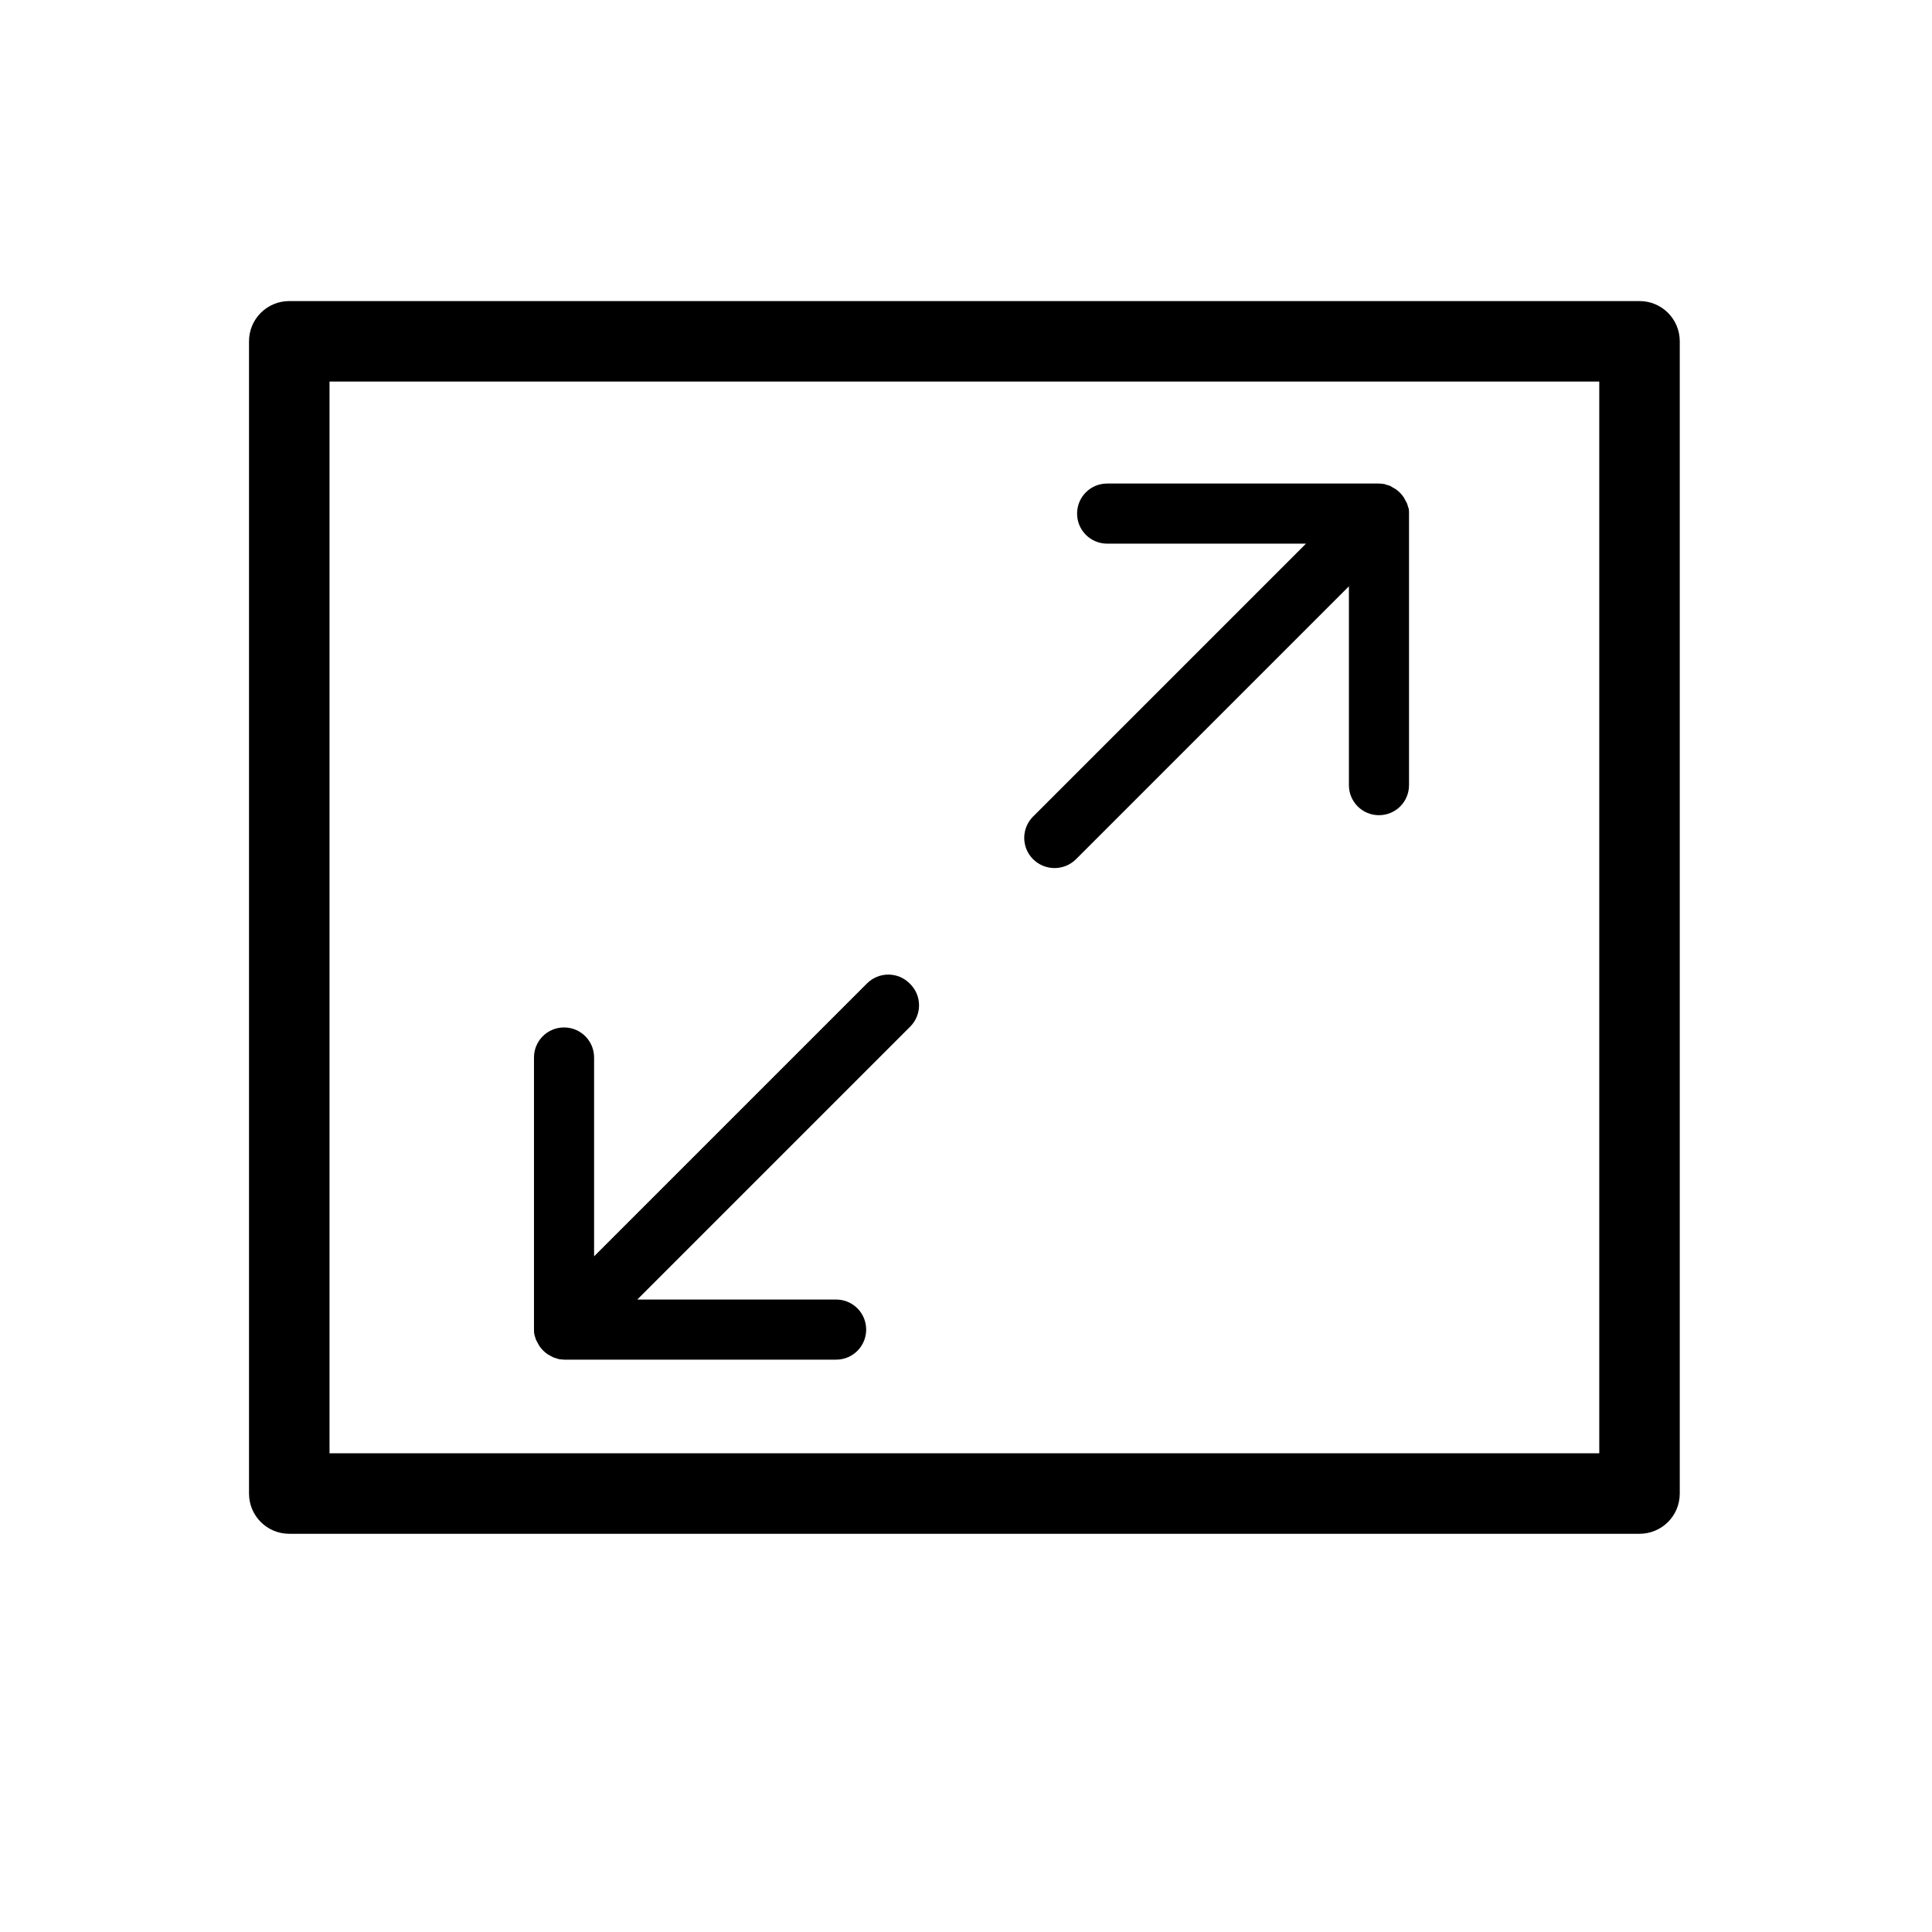
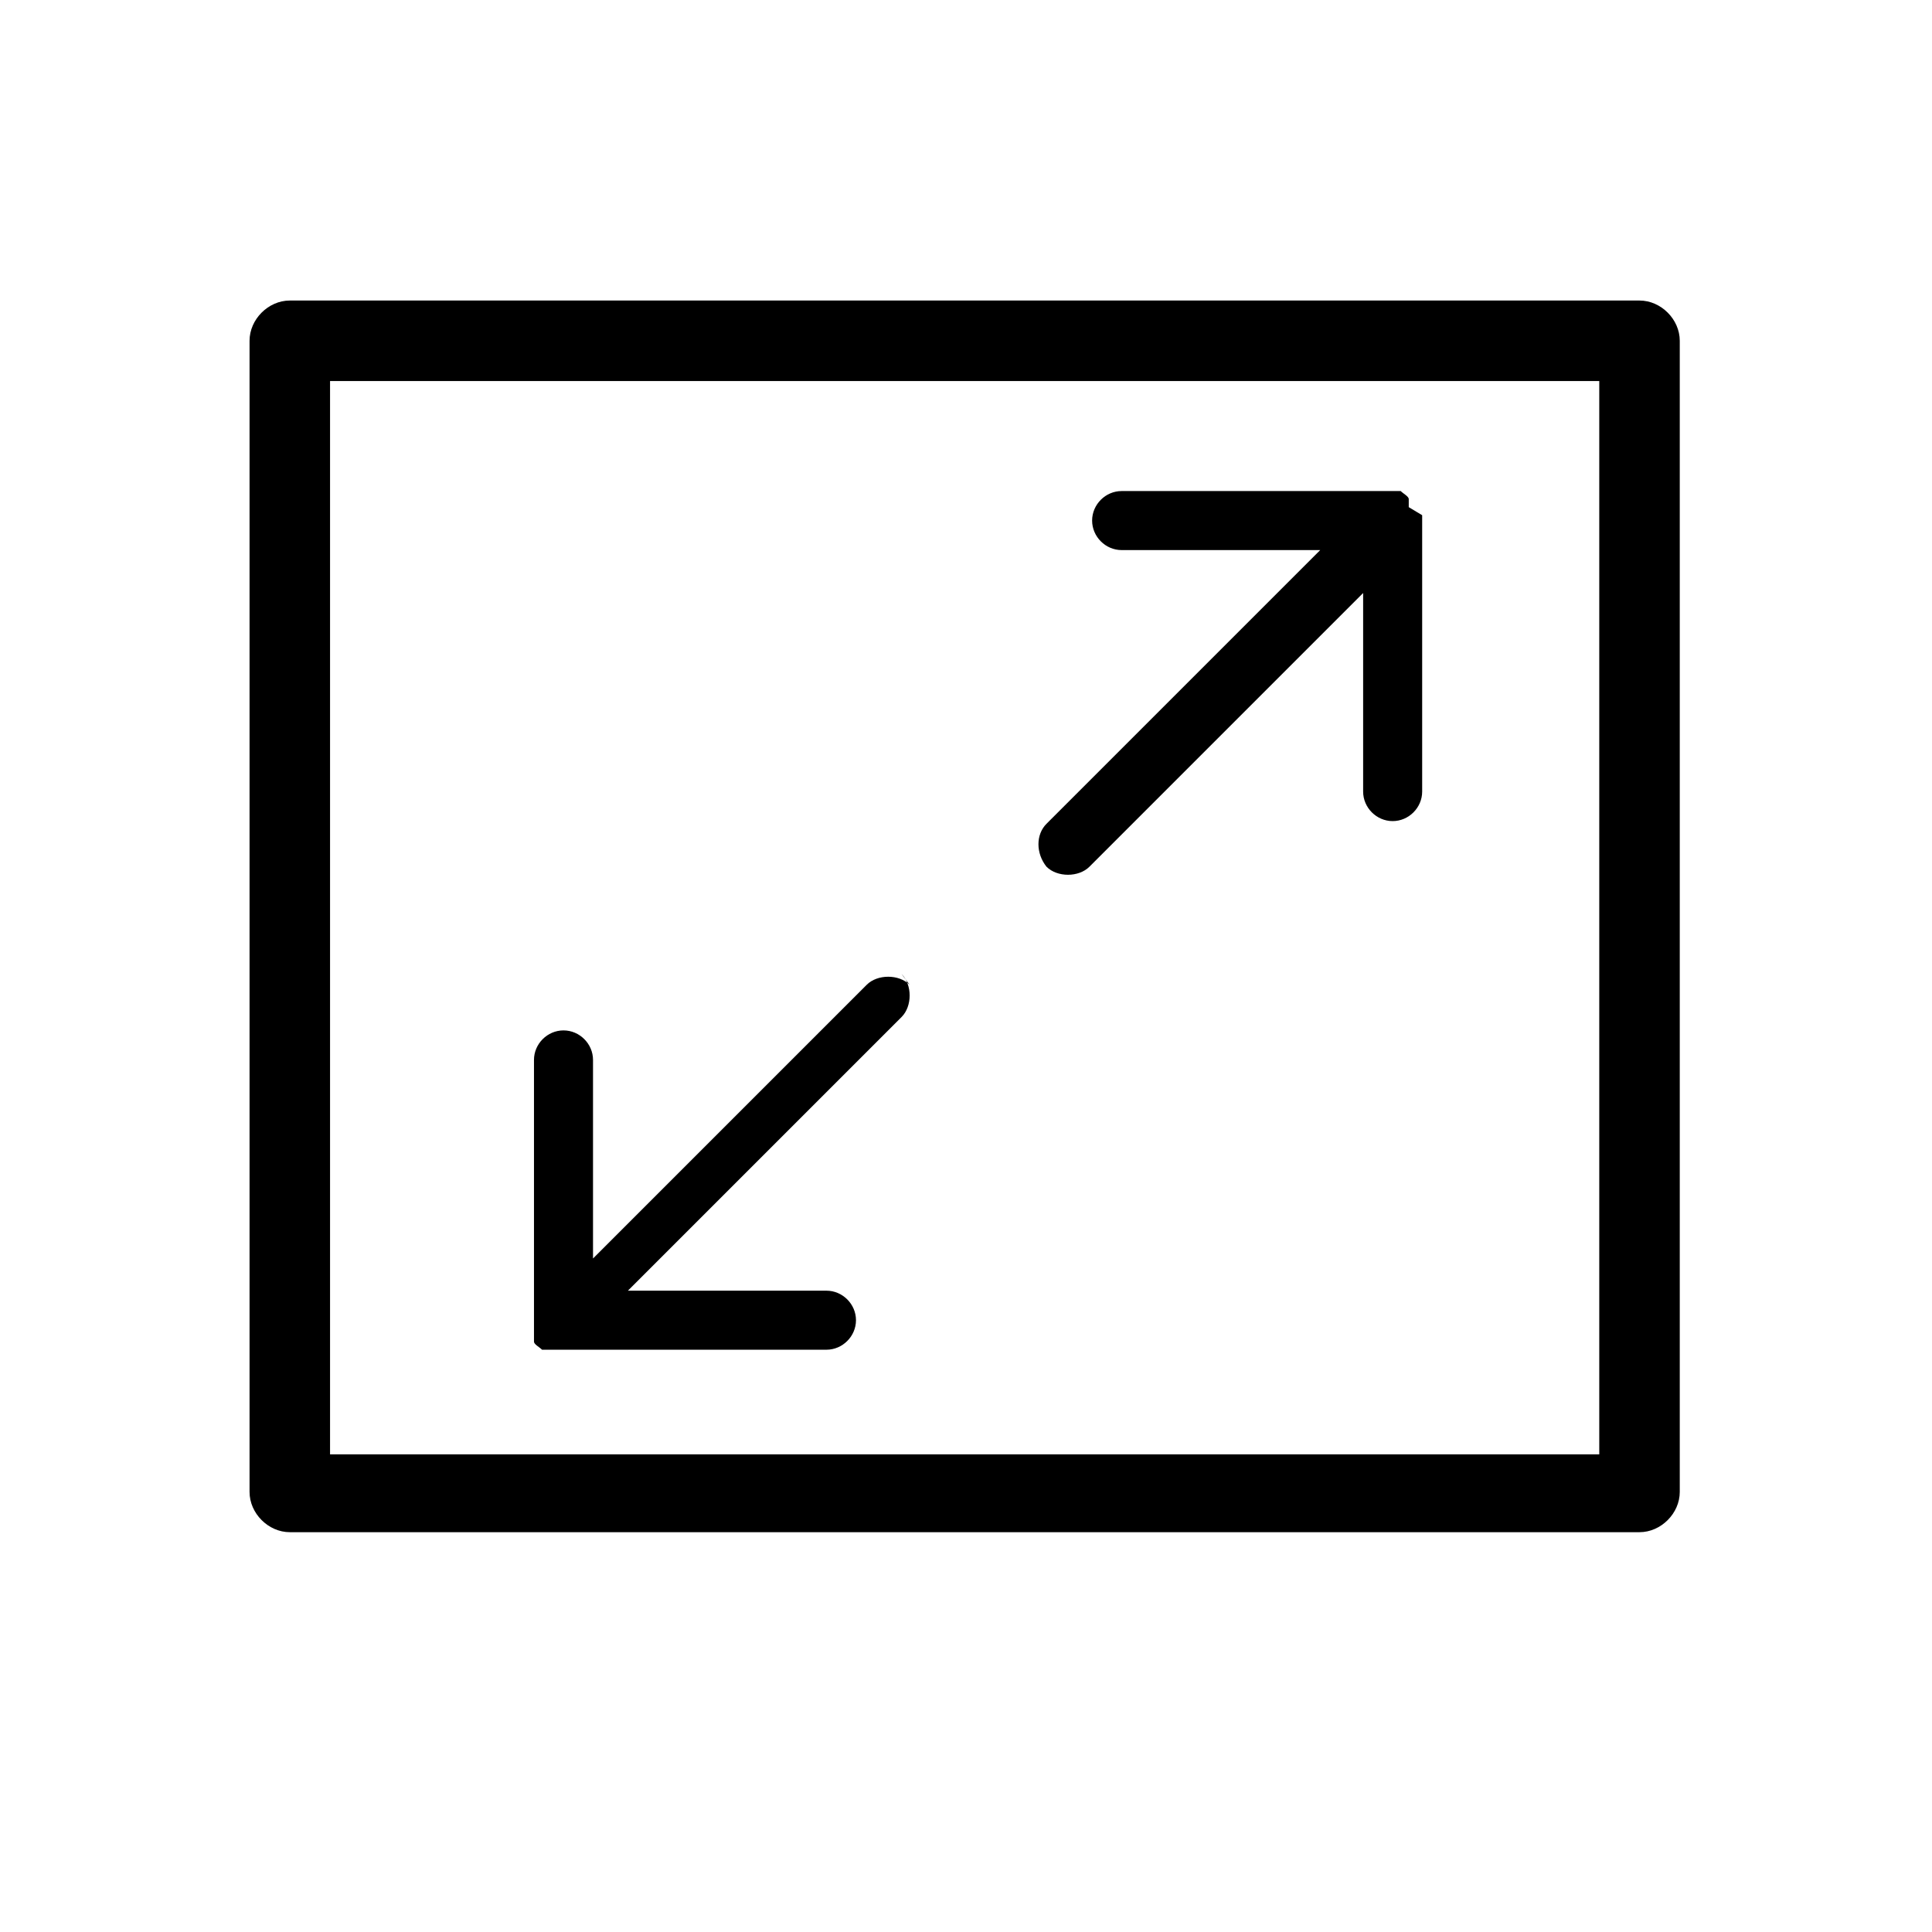
- <svg xmlns="http://www.w3.org/2000/svg" viewBox="0 0 72 72">
-   <defs>
-     <style>
-       .cls-1 {
-         fill: none;
-       }
-     </style>
-   </defs>
-   <g id="SVG_icons" data-name="SVG icons">
-     <path d="M61.11,11.22H10.78c-.83,0-1.5.67-1.5,1.5v42.94c0,.83.67,1.5,1.5,1.5h50.32c.83,0,1.5-.67,1.5-1.5V12.72c0-.83-.67-1.5-1.5-1.5ZM59.61,54.16H12.28V14.22h47.32v39.94Z" />
-     <path d="M52.49,18.94s-.02-.06-.03-.1c-.01-.04-.02-.08-.04-.11-.02-.04-.04-.07-.06-.11-.02-.03-.03-.06-.05-.09-.08-.12-.19-.23-.31-.31-.03-.02-.06-.03-.09-.05-.03-.02-.07-.04-.1-.06-.04-.02-.08-.02-.12-.04-.03,0-.06-.02-.09-.03-.07-.01-.15-.02-.22-.02h-10.12c-.62,0-1.12.5-1.12,1.12s.5,1.12,1.12,1.12h7.41l-10.17,10.17c-.44.44-.44,1.15,0,1.59.22.22.51.33.8.33s.58-.11.8-.33l10.17-10.17v7.41c0,.62.5,1.12,1.12,1.12s1.12-.5,1.12-1.12v-10.12c0-.07,0-.15-.02-.22Z" />
-     <path d="M33.9,36.65c-.44-.44-1.15-.44-1.59,0l-10.17,10.17v-7.41c0-.62-.5-1.12-1.12-1.12s-1.12.5-1.12,1.12v10.12c0,.07,0,.15.02.22,0,.03.02.06.03.1.01.04.02.08.04.11.02.04.04.07.06.11.02.03.03.06.05.09.08.12.19.23.31.31.03.02.06.03.09.05.04.02.07.04.11.06.04.02.08.02.11.04.03,0,.06.02.1.03.07.01.15.02.22.02h10.12c.62,0,1.12-.5,1.12-1.12s-.5-1.12-1.12-1.12h-7.41l10.17-10.17c.44-.44.44-1.15,0-1.59Z" />
-   </g>
-   <g id="Rectangles">
-     <rect class="cls-1" x=".36" y=".36" width="71.28" height="71.28" />
+ <svg xmlns="http://www.w3.org/2000/svg" id="Layer_1" version="1.1" viewBox="0 0 72 72">
+   <g id="SVG_icons">
+     <path d="M61.1,11.2H10.8c-.8,0-1.5.7-1.5,1.5v42.9c0,.8.7,1.5,1.5,1.5h50.3c.8,0,1.5-.7,1.5-1.5V12.7c0-.8-.7-1.5-1.5-1.5h0ZM59.6,54.2H12.3V14.2h47.3v39.9h0Z" />
+     <path d="M52.5,18.9s0,0,0-.1,0,0,0-.1c0,0,0,0,0-.1,0,0,0,0,0,0,0-.1-.2-.2-.3-.3,0,0,0,0,0,0,0,0,0,0,0,0,0,0,0,0-.1,0,0,0,0,0,0,0,0,0-.2,0-.2,0h-10.1c-.6,0-1.1.5-1.1,1.1s.5,1.1,1.1,1.1h7.4l-10.2,10.2c-.4.4-.4,1.1,0,1.6.2.2.5.3.8.3s.6-.1.8-.3l10.2-10.2v7.4c0,.6.5,1.1,1.1,1.1s1.1-.5,1.1-1.1v-10.1c0,0,0-.1,0-.2h0Z" />
+     <path d="M33.9,36.7c-.4-.4-1.2-.4-1.6,0l-10.2,10.2v-7.4c0-.6-.5-1.1-1.1-1.1s-1.1.5-1.1,1.1v10.1c0,0,0,.2,0,.2,0,0,0,0,0,0,0,0,0,0,0,.1,0,0,0,0,0,.1,0,0,0,0,0,0,0,.1.2.2.3.3,0,0,0,0,0,0,0,0,0,0,.1,0s0,0,.1,0c0,0,0,0,.1,0,0,0,.1,0,.2,0h10.1c.6,0,1.1-.5,1.1-1.1s-.5-1.1-1.1-1.1h-7.4l10.2-10.2c.4-.4.4-1.2,0-1.6h0Z" />
  </g>
</svg>
